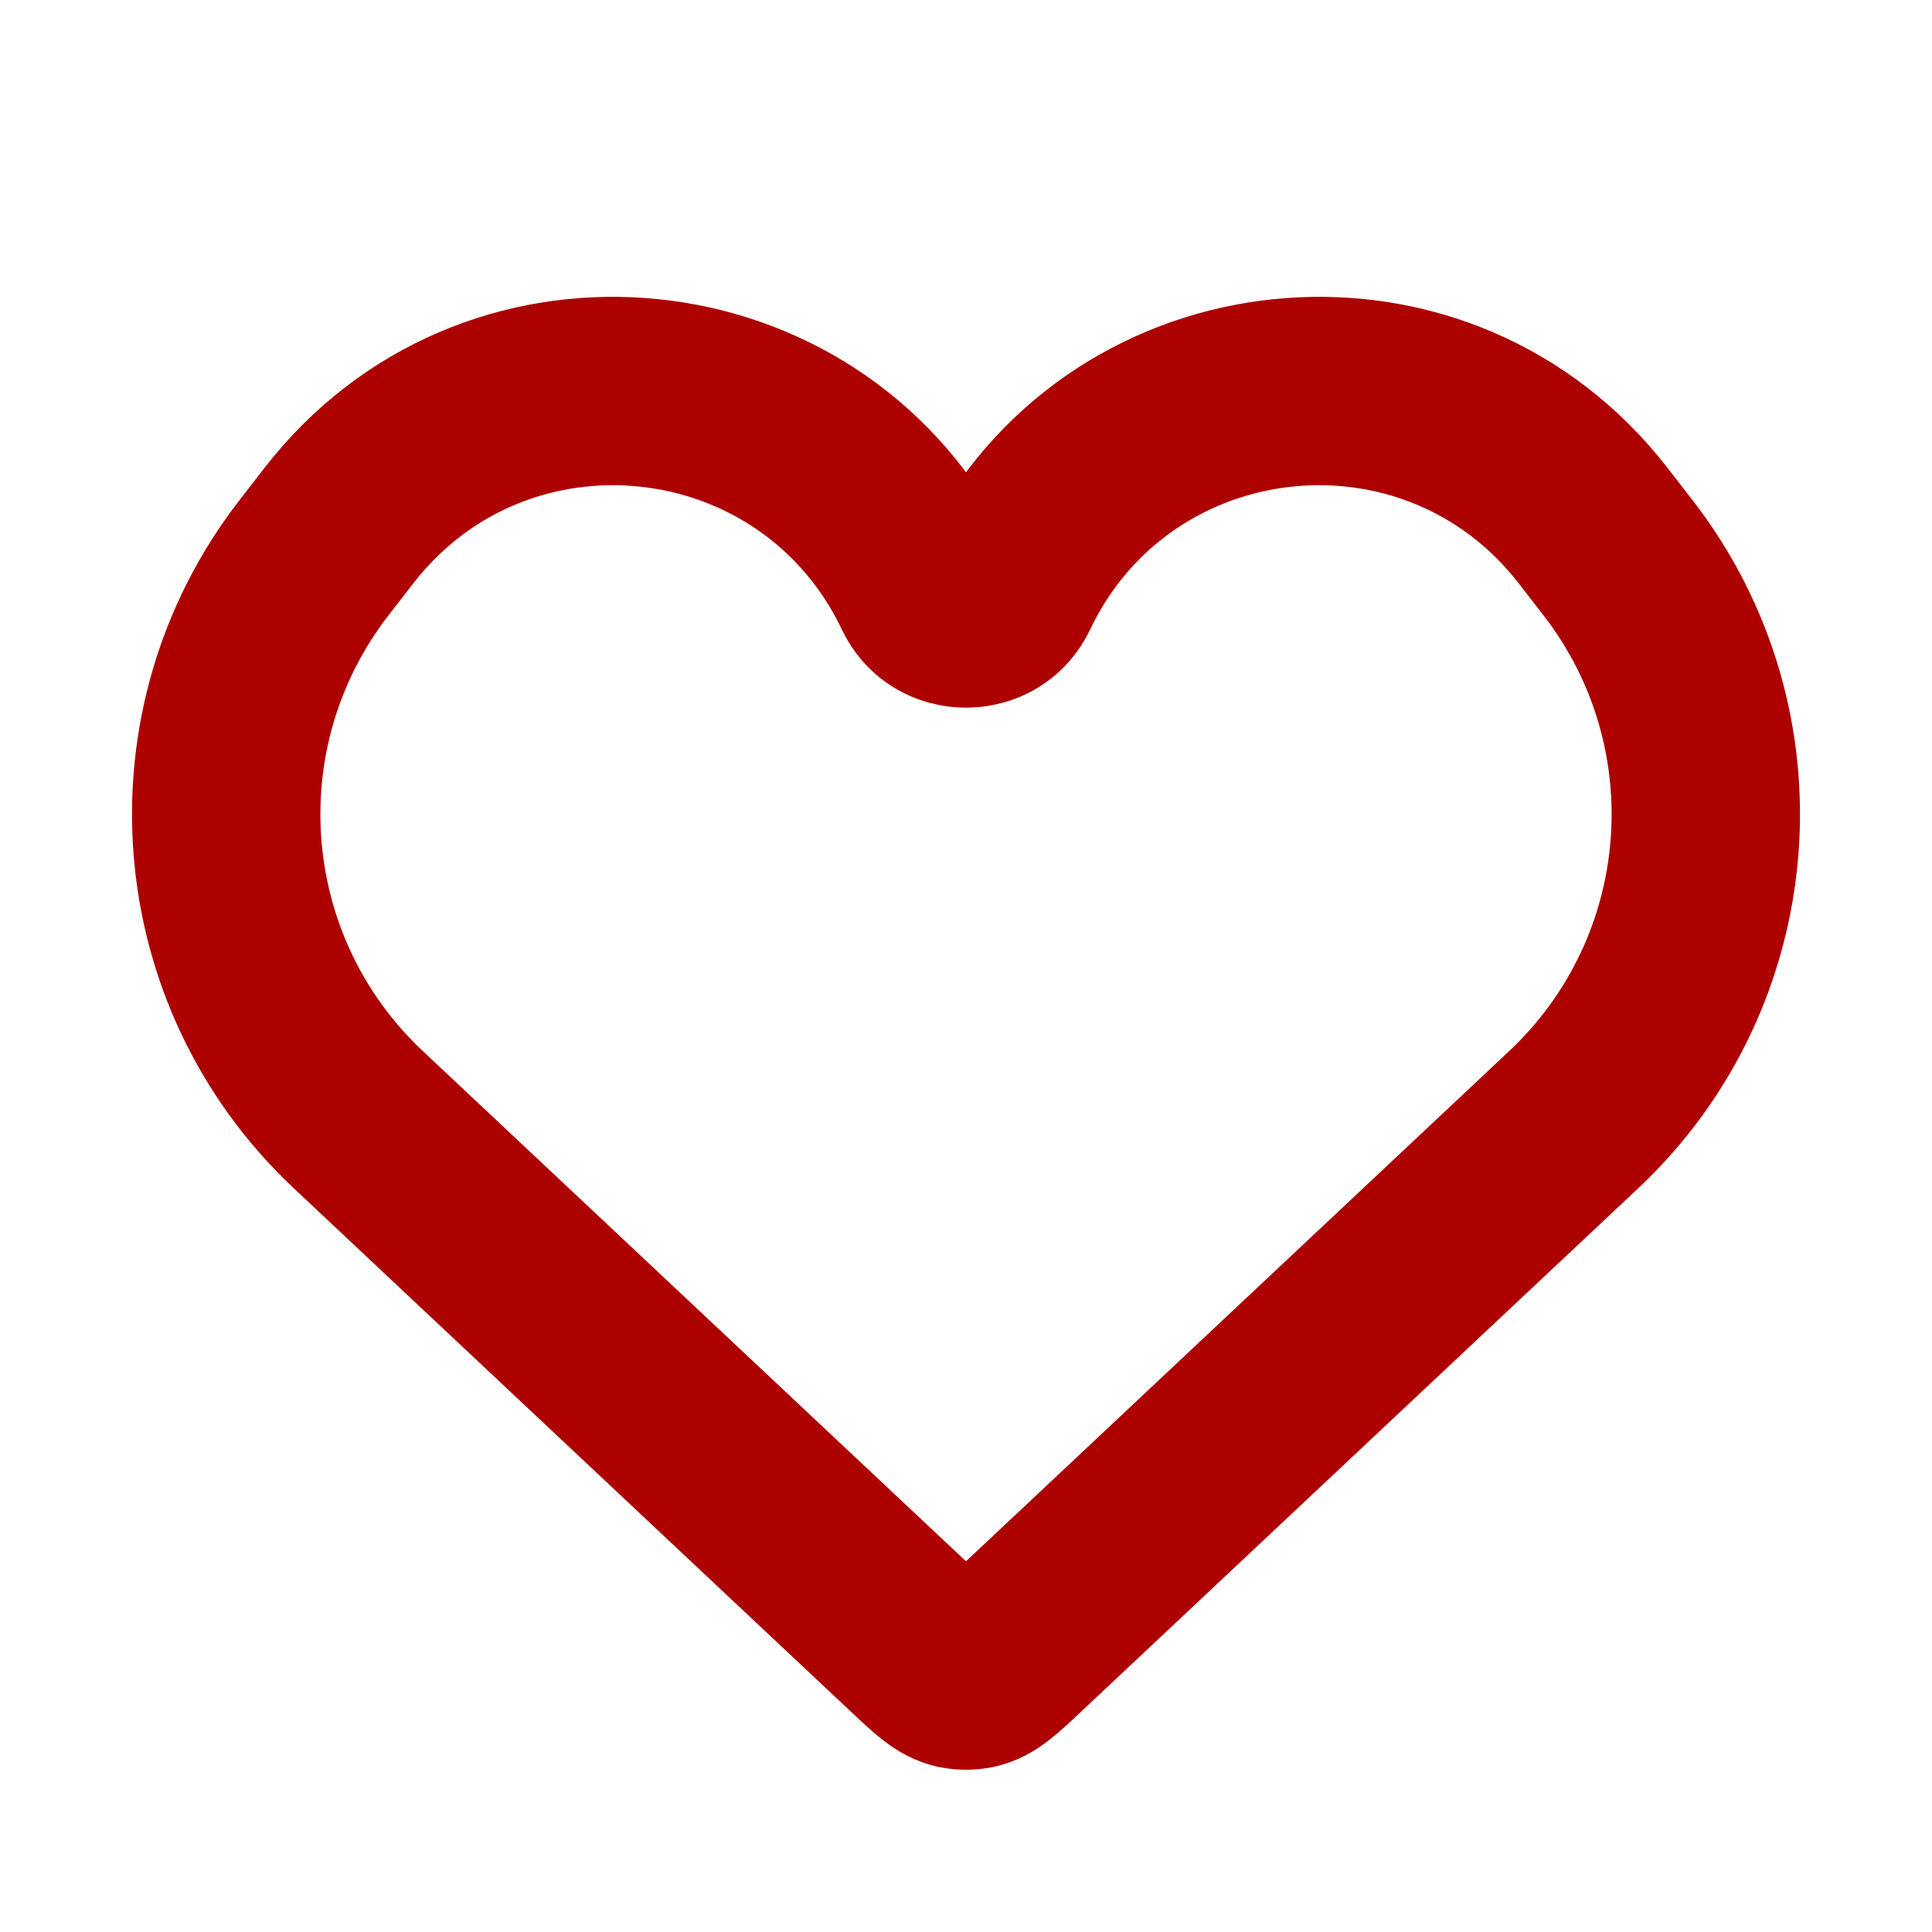
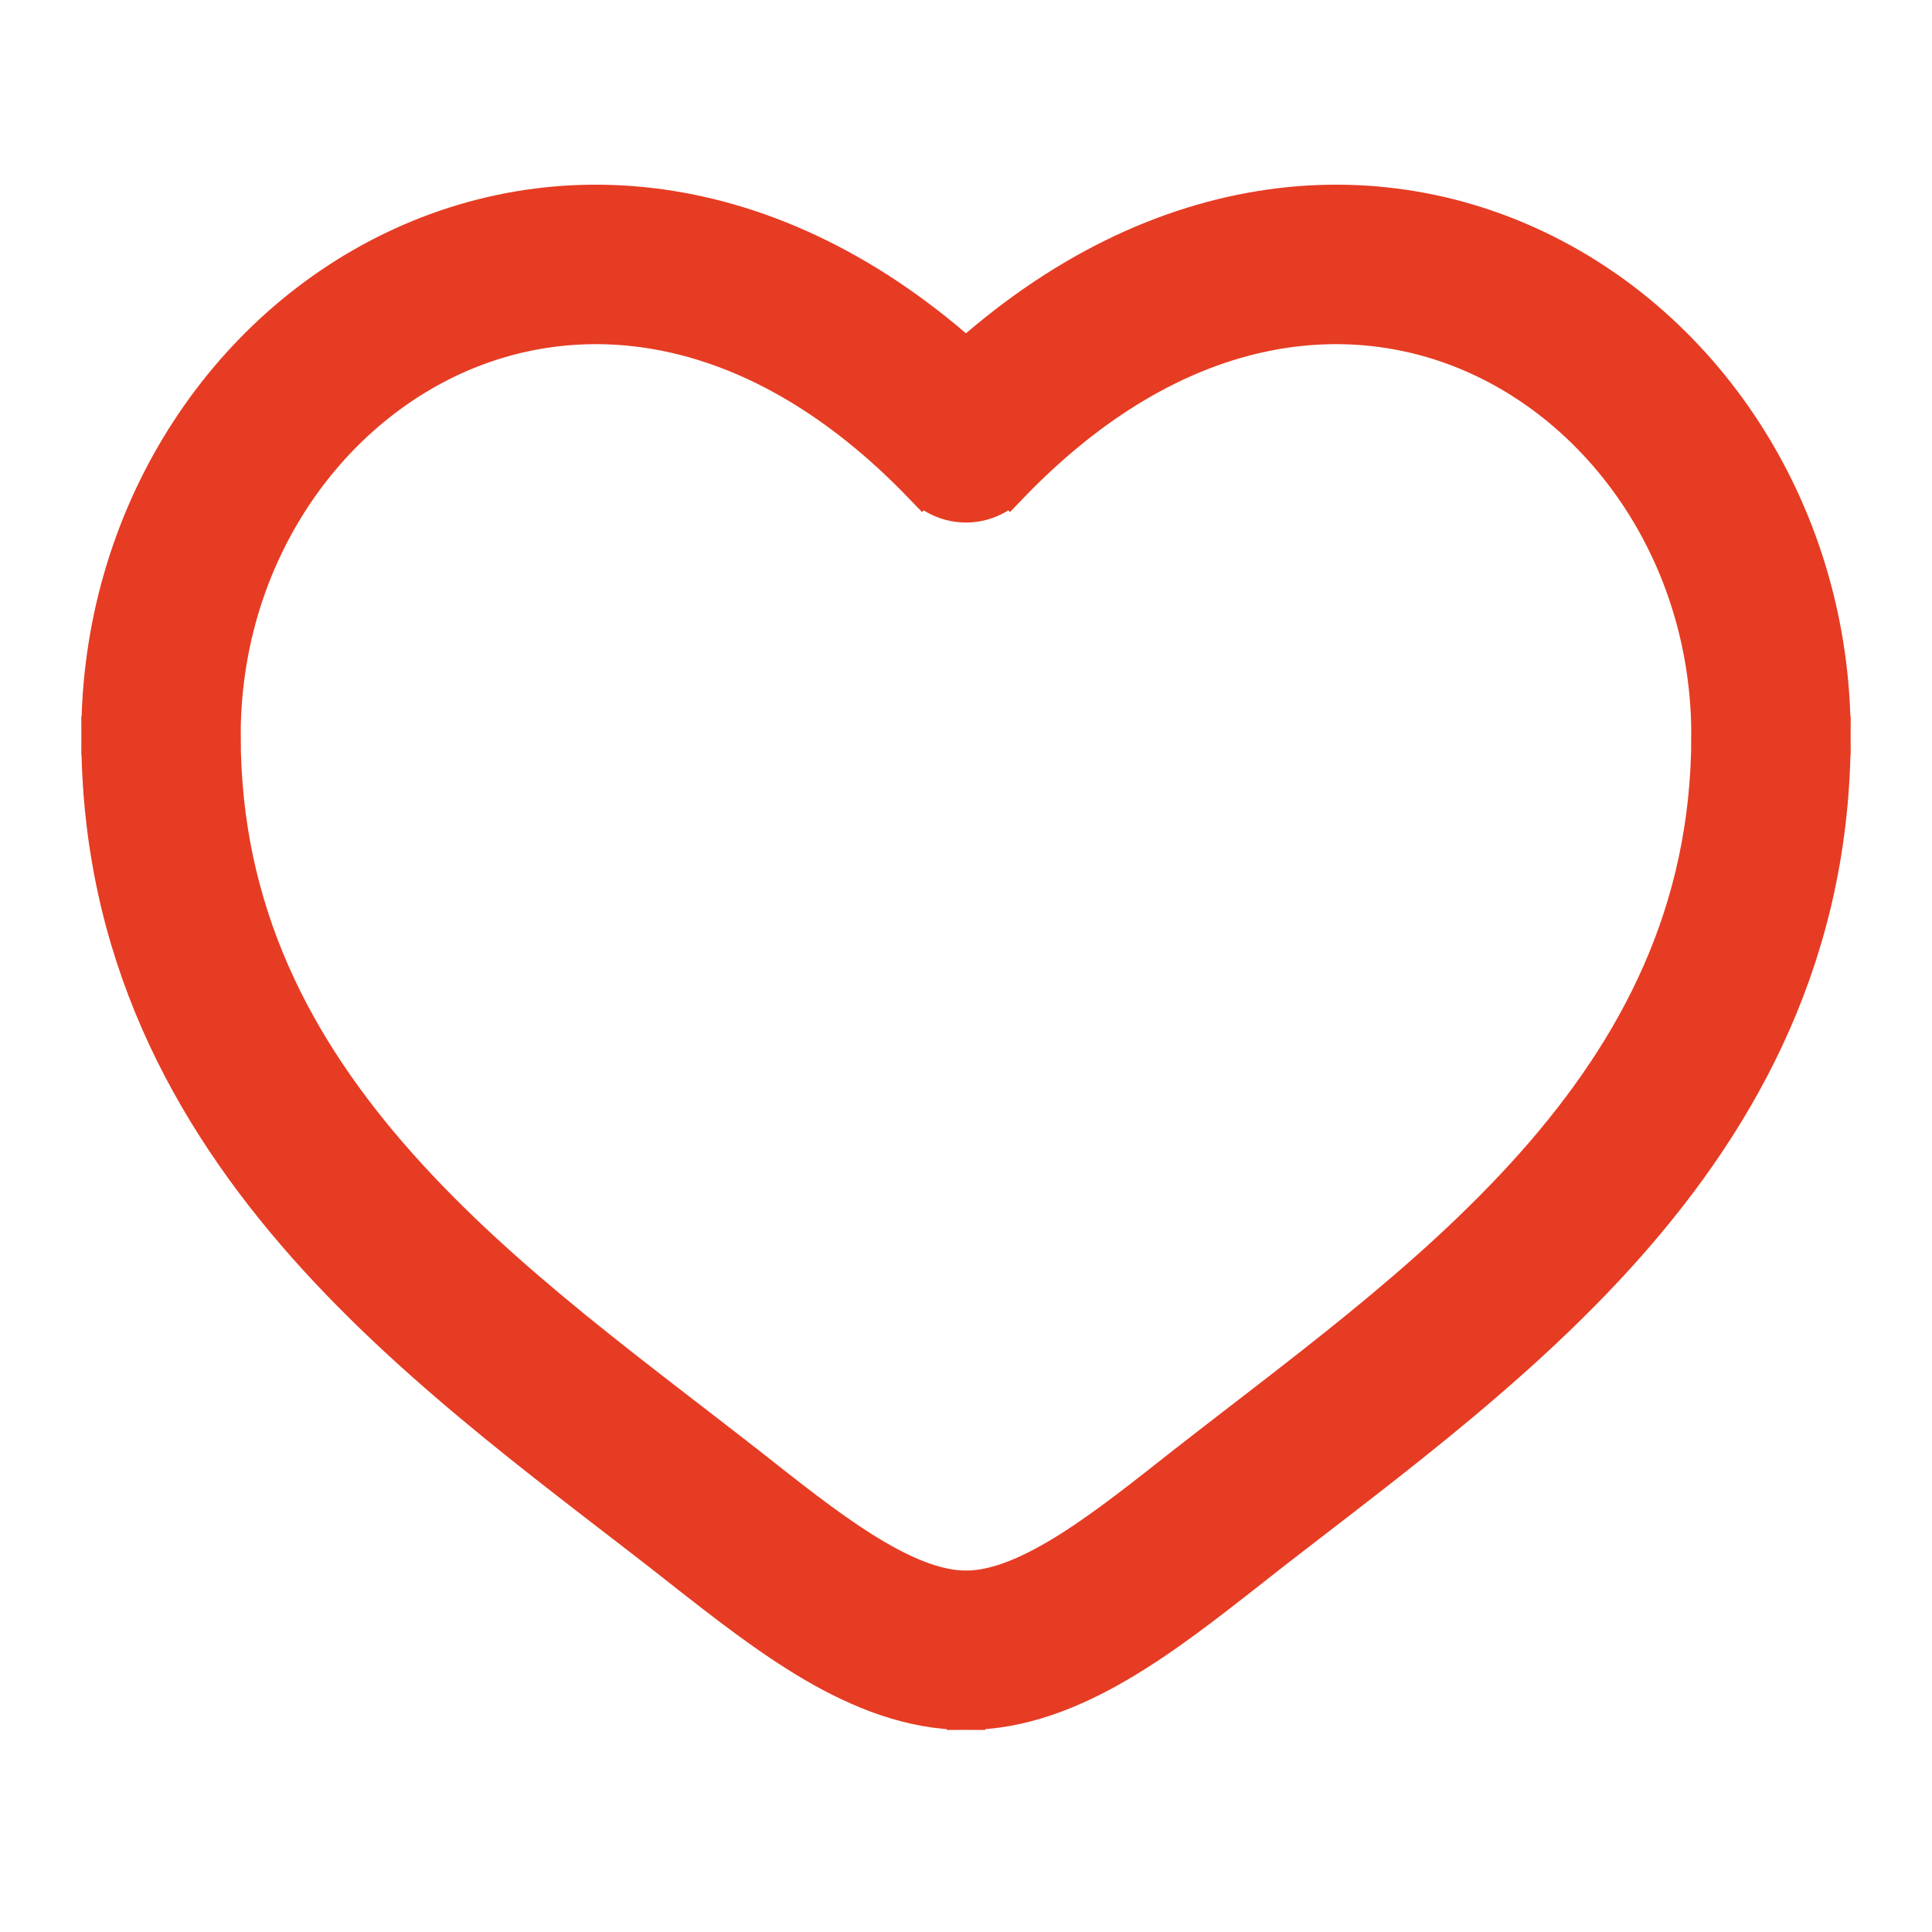
- <svg xmlns="http://www.w3.org/2000/svg" width="800px" height="800px" viewBox="0 0 24 24" fill="none" stroke="#AD0000" stroke-width="0.84">
+ <svg xmlns="http://www.w3.org/2000/svg" width="800px" height="800px" viewBox="0 0 24 24" fill="none" stroke="#e63c23" stroke-width="0.48">
  <g id="SVGRepo_bgCarrier" stroke-width="0" />
  <g id="SVGRepo_tracerCarrier" stroke-linecap="round" stroke-linejoin="round" />
  <g id="SVGRepo_iconCarrier">
-     <path fill-rule="evenodd" clip-rule="evenodd" d="M19.196 6.987C17.57 4.891 14.306 5.243 13.164 7.637C12.697 8.615 11.303 8.615 10.836 7.637C9.694 5.243 6.43 4.891 4.804 6.987L4.495 7.386C3.087 9.201 3.29 11.789 4.964 13.362L11.917 19.893C11.948 19.922 11.975 19.948 12 19.971C12.025 19.948 12.052 19.922 12.083 19.893L19.036 13.362C20.71 11.789 20.913 9.201 19.505 7.386L19.196 6.987ZM12 6.629C13.77 3.557 18.155 3.199 20.381 6.068L20.69 6.466C22.573 8.892 22.301 12.352 20.063 14.455L13.093 21.003C12.989 21.101 12.875 21.207 12.767 21.29C12.644 21.385 12.471 21.495 12.241 21.541C12.082 21.572 11.918 21.572 11.759 21.541C11.529 21.495 11.356 21.385 11.233 21.29C11.125 21.207 11.011 21.101 10.907 21.003L3.937 14.455C1.699 12.352 1.427 8.893 3.31 6.466L3.619 6.068C5.845 3.199 10.23 3.557 12 6.629Z" fill="#AD0000" />
+     <path d="M8.962 18.911L9.426 18.322L8.962 18.911ZM12 5.501L11.46 6.021C11.601 6.168 11.796 6.251 12 6.251C12.204 6.251 12.399 6.168 12.54 6.021L12 5.501ZM15.038 18.911L15.503 19.5L15.038 18.911ZM9.426 18.322C7.91 17.127 6.253 15.96 4.938 14.48C3.649 13.028 2.75 11.335 2.75 9.137H1.25C1.25 11.803 2.361 13.836 3.817 15.476C5.247 17.087 7.071 18.375 8.497 19.5L9.426 18.322ZM2.75 9.137C2.75 6.986 3.965 5.183 5.624 4.424C7.236 3.687 9.402 3.883 11.46 6.021L12.54 4.981C10.098 2.444 7.264 2.025 5.001 3.06C2.785 4.073 1.25 6.425 1.25 9.137H2.75ZM8.497 19.5C9.01 19.904 9.56 20.334 10.117 20.66C10.674 20.985 11.31 21.25 12 21.25V19.75C11.69 19.75 11.326 19.629 10.874 19.365C10.421 19.101 9.952 18.737 9.426 18.322L8.497 19.5ZM15.503 19.5C16.929 18.375 18.753 17.087 20.183 15.476C21.64 13.836 22.75 11.803 22.75 9.137H21.25C21.25 11.335 20.351 13.028 19.062 14.48C17.747 15.96 16.09 17.127 14.574 18.322L15.503 19.5ZM22.75 9.137C22.75 6.425 21.215 4.073 18.999 3.06C16.736 2.025 13.902 2.444 11.46 4.981L12.54 6.021C14.598 3.883 16.764 3.687 18.376 4.424C20.035 5.183 21.25 6.986 21.25 9.137H22.75ZM14.574 18.322C14.048 18.737 13.579 19.101 13.126 19.365C12.674 19.629 12.31 19.75 12 19.75V21.25C12.69 21.25 13.326 20.985 13.883 20.66C14.441 20.334 14.99 19.904 15.503 19.5L14.574 18.322Z" fill="#e63c23" />
  </g>
</svg>
